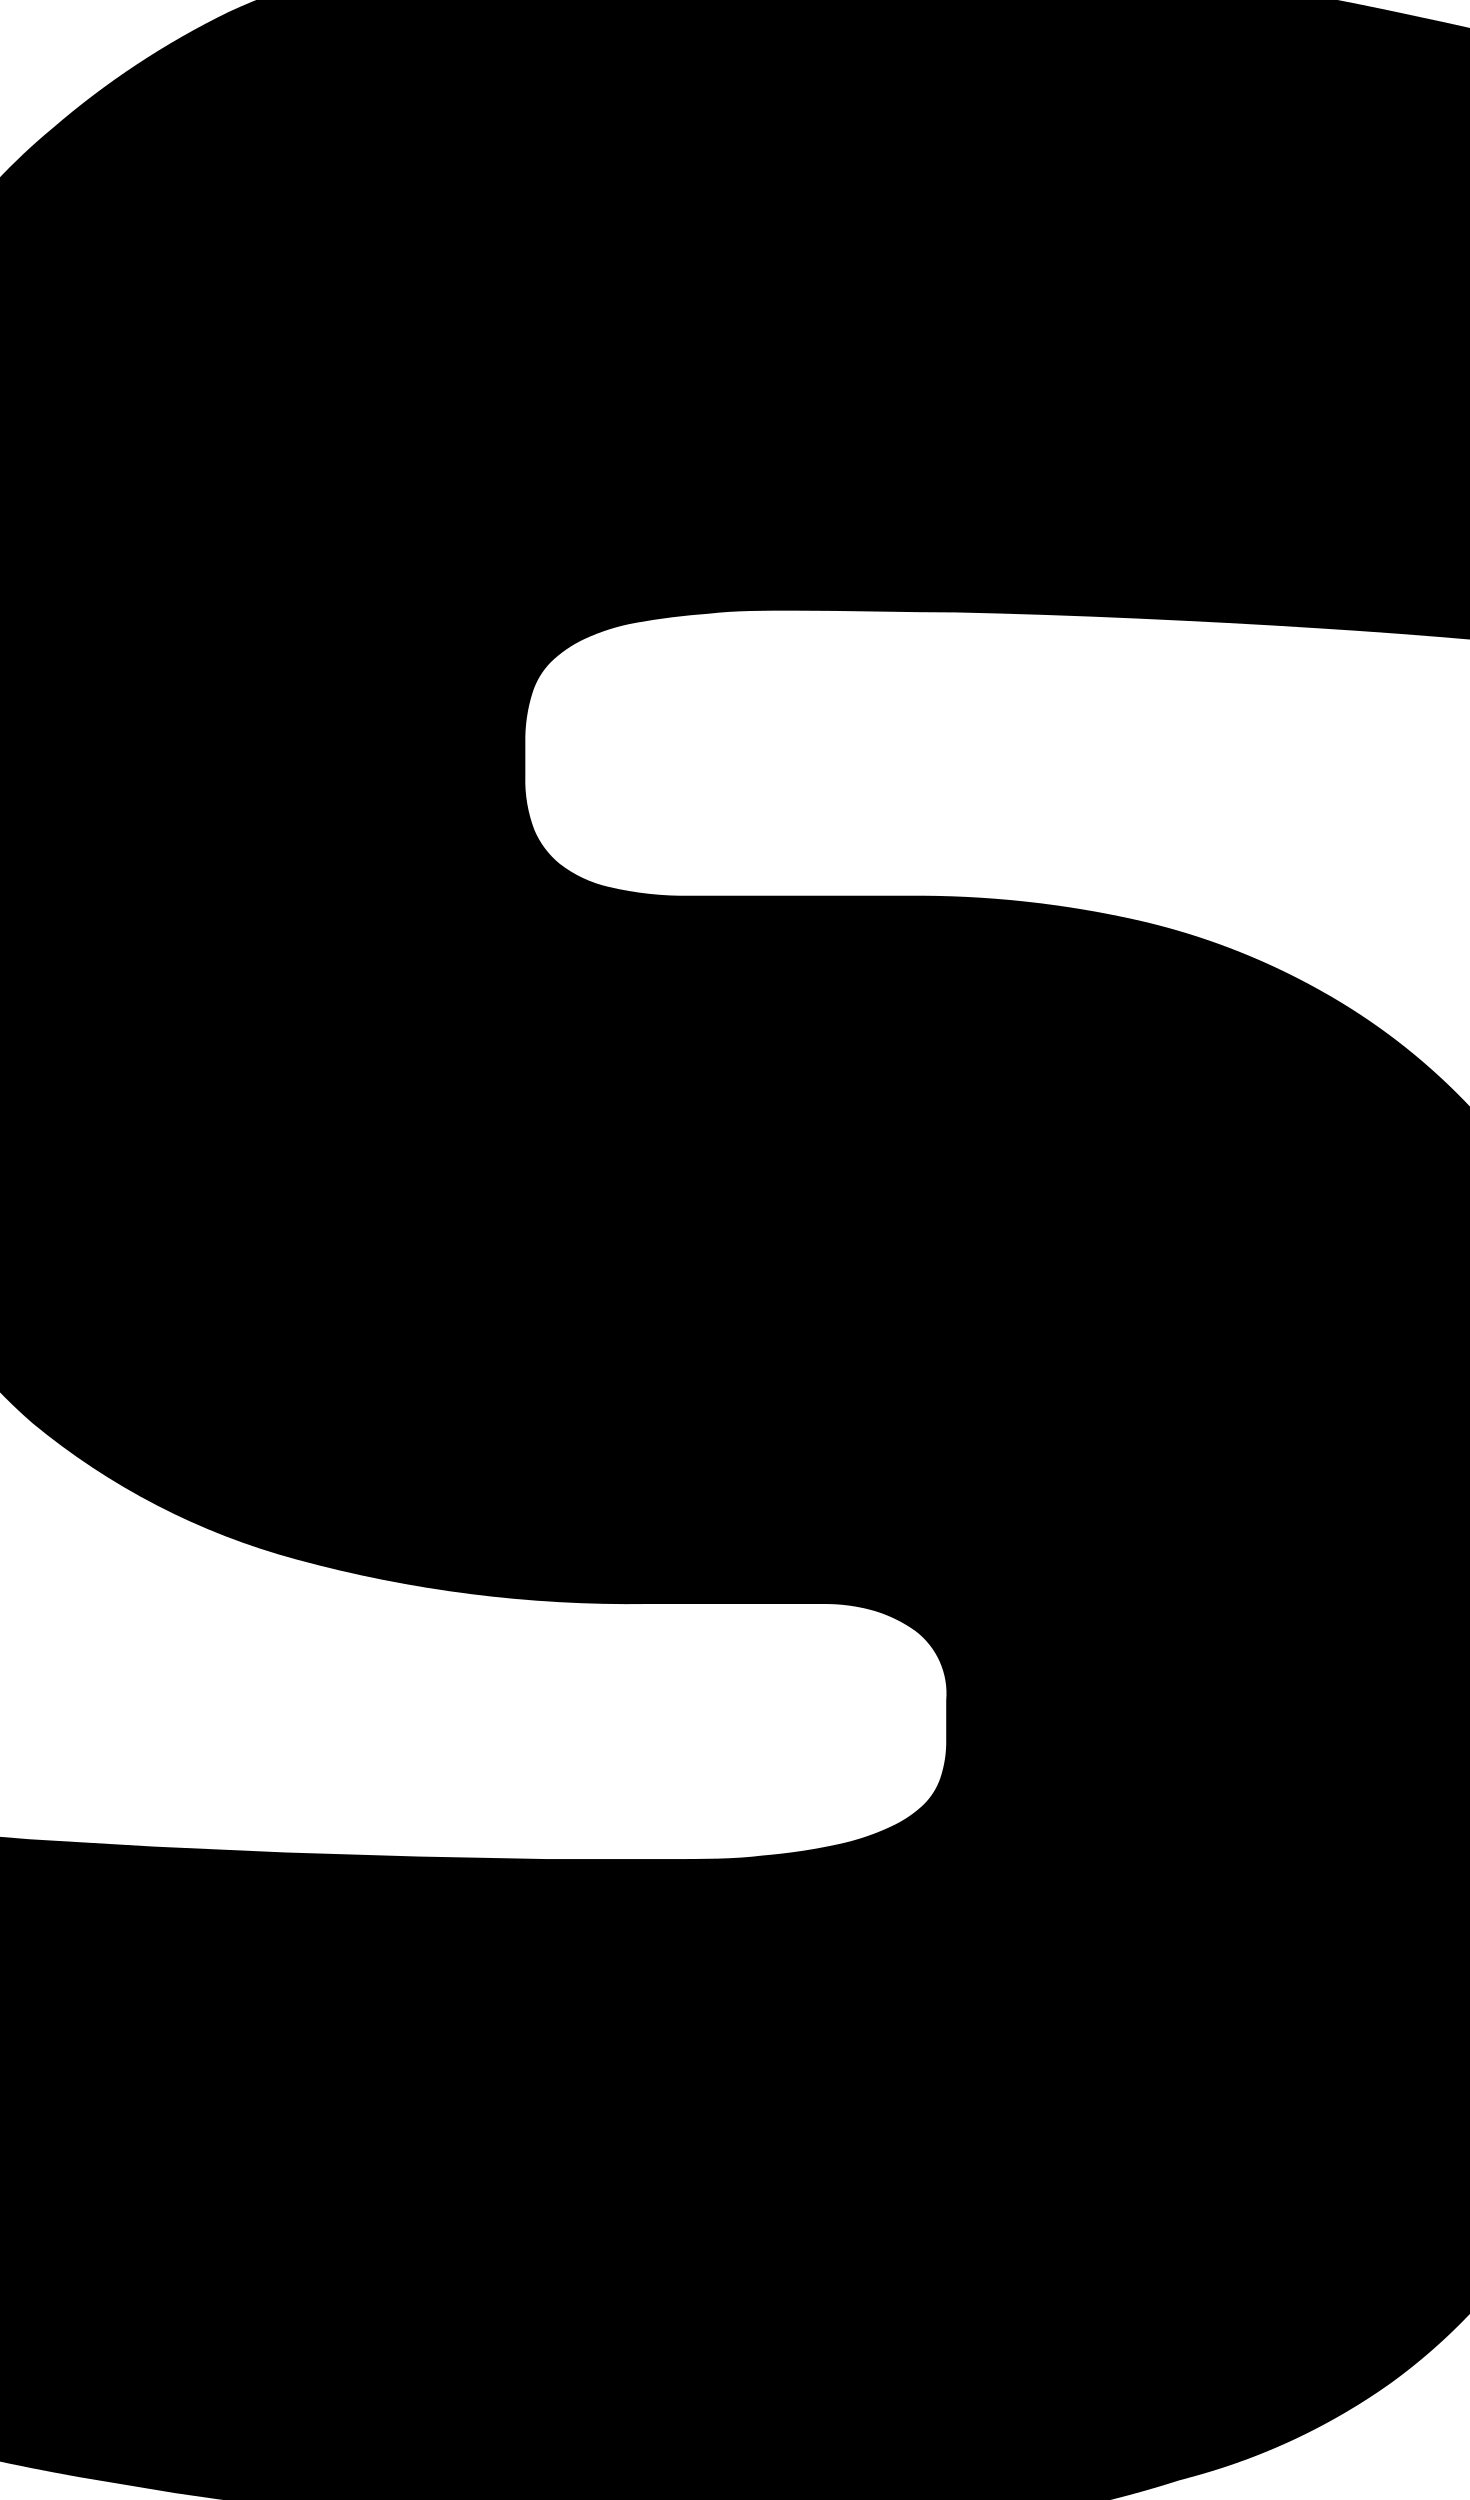
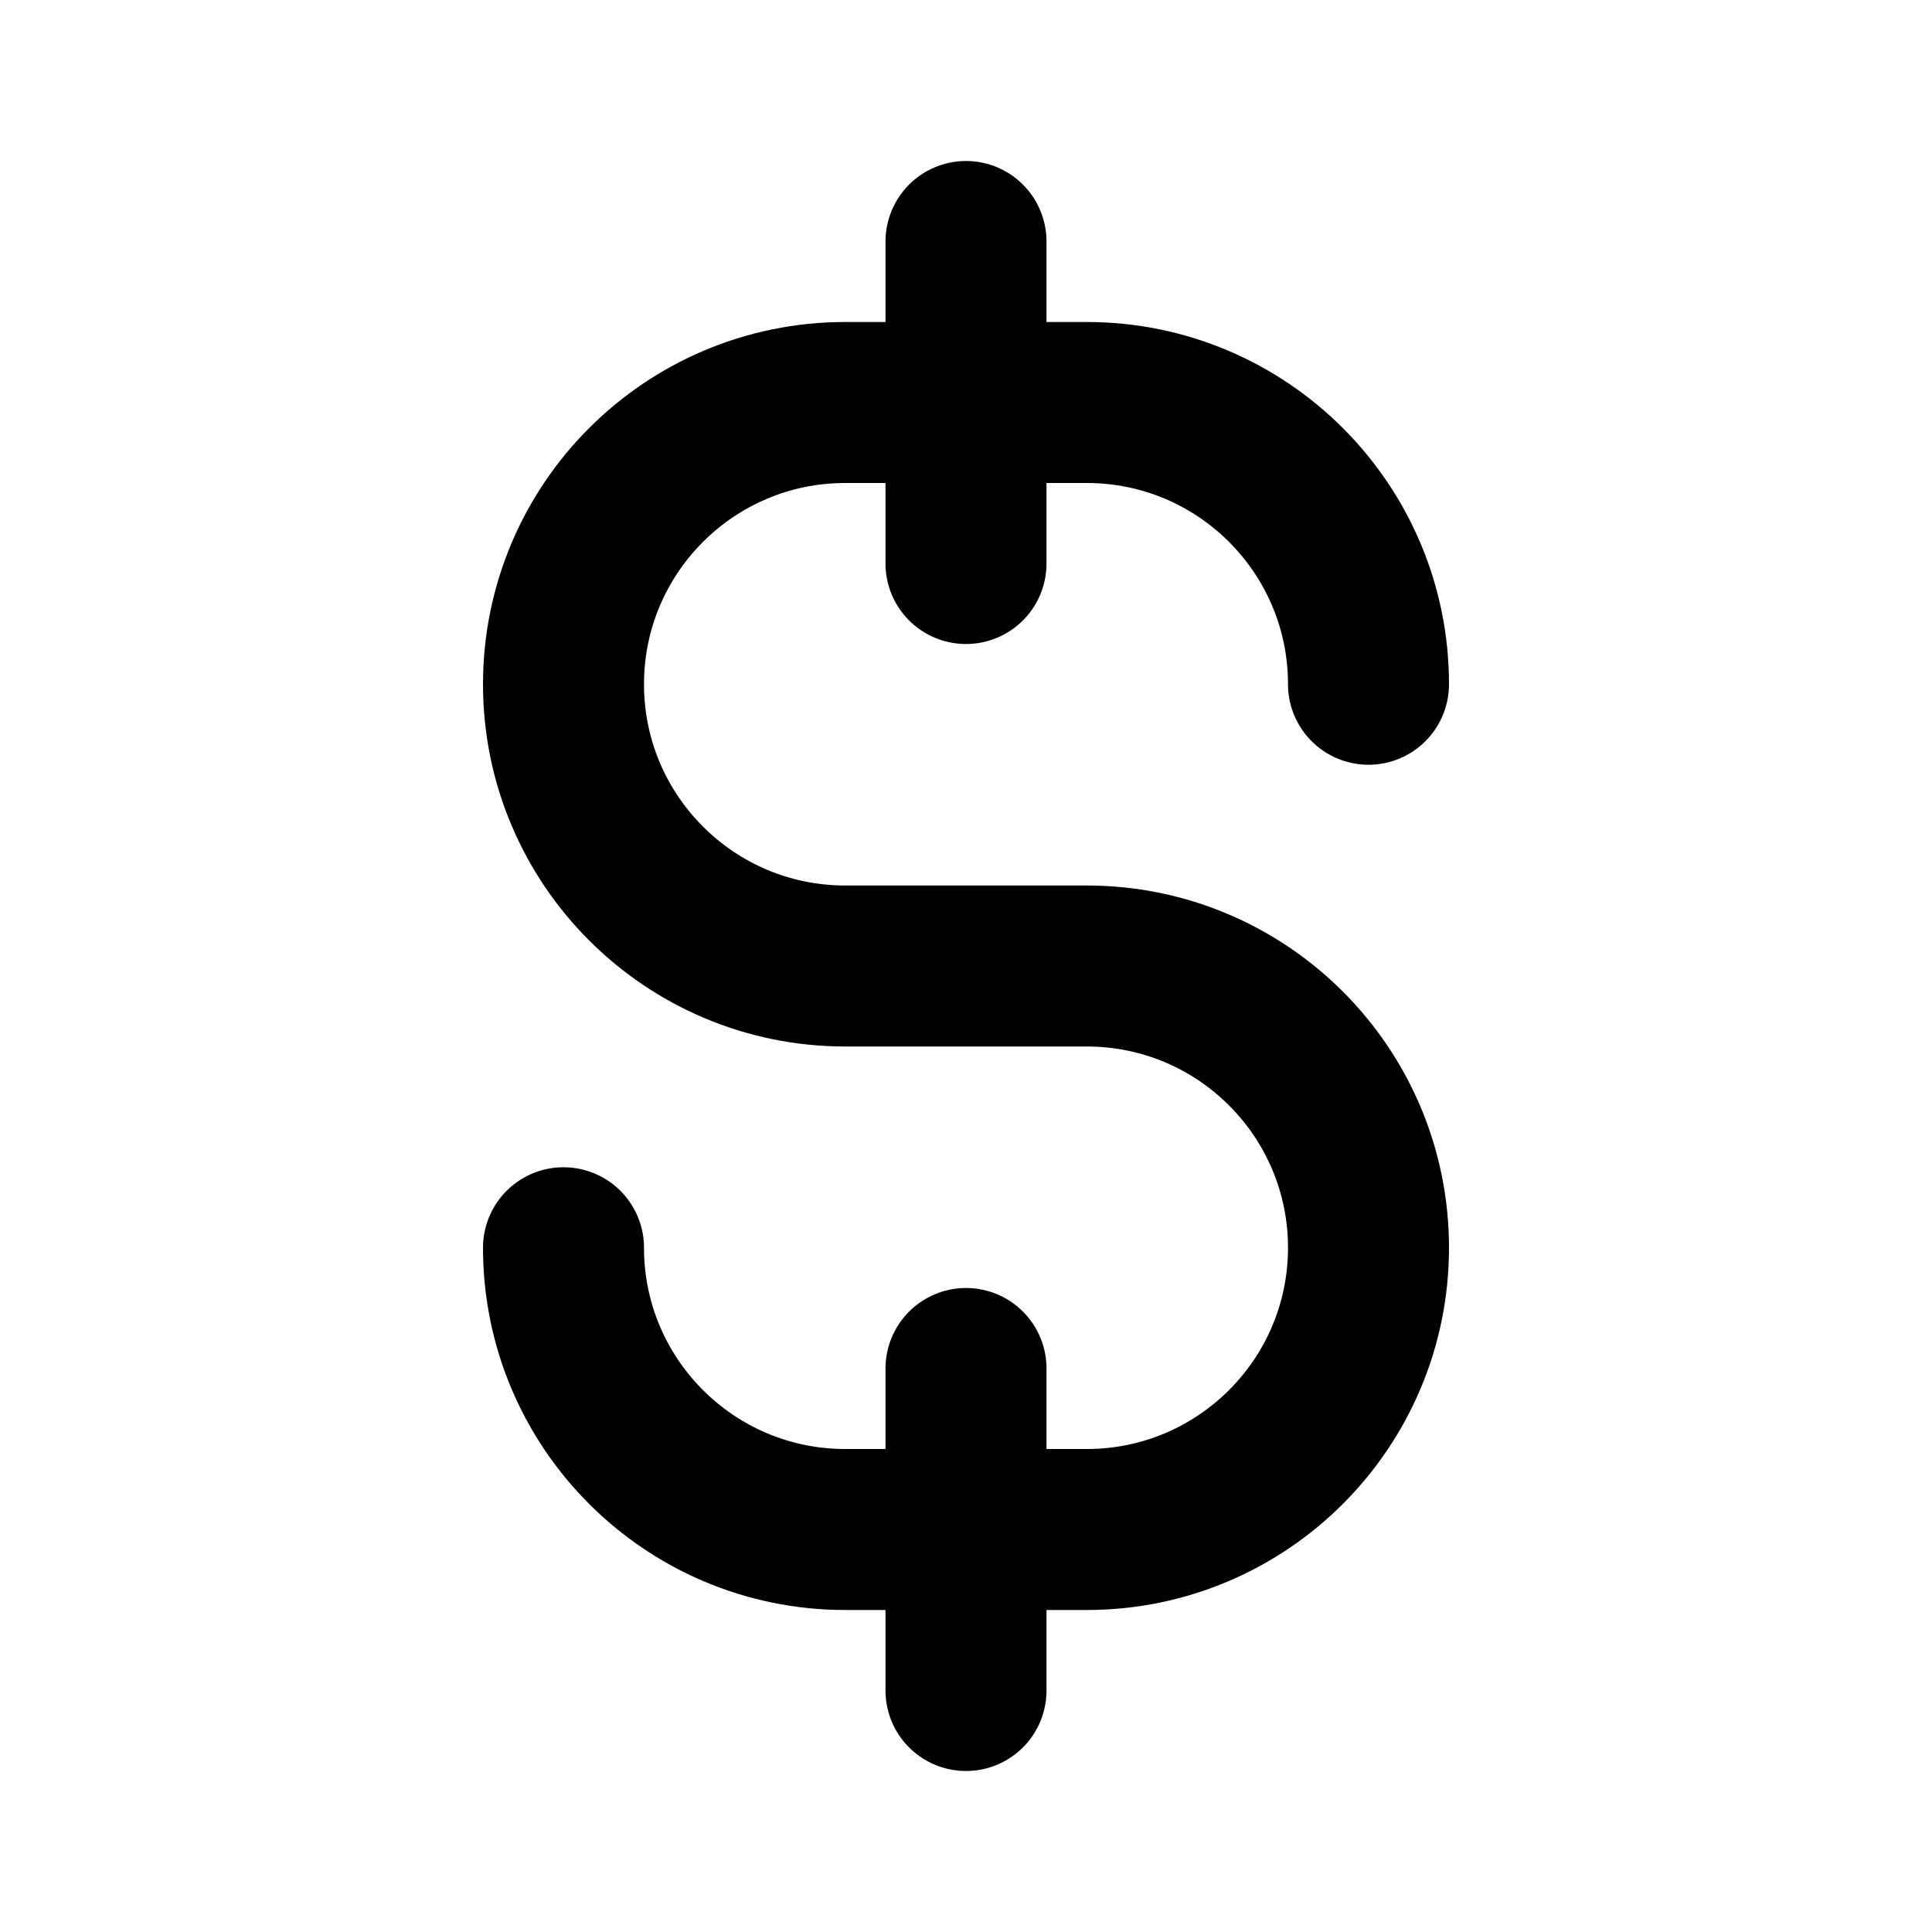
- <svg xmlns="http://www.w3.org/2000/svg" id="Layer_1" data-name="Layer 1" viewBox="7.223 12.288 57.784 98.304">
-   <path d="M23.71,111.63a32.57,32.57,0,0,1-3.49-.43l-6.12-.88-3.78-.63c-1.22-.22-2.45-.46-3.66-.73s-2.47-.58-3.53-.86l-1.44-.39V84.06l6.69.55,4.91.29,5.15.23,5.22.16,5.07.1,4.72,0c1.43,0,2.68,0,3.76-.14a22.78,22.78,0,0,0,3-.45,9.46,9.46,0,0,0,2.09-.71,4.65,4.65,0,0,0,1.26-.86,2.7,2.7,0,0,0,.63-1,4.47,4.47,0,0,0,.24-1.55V79.15a3.09,3.09,0,0,0-1.2-2.72,5.5,5.5,0,0,0-1.63-.8,7,7,0,0,0-2-.27h-6.9a49.84,49.84,0,0,1-13.82-1.75A27.5,27.5,0,0,1,8.5,68.25a22,22,0,0,1-6.43-9.72A42.4,42.4,0,0,1,0,44.51V40.22A35.58,35.58,0,0,1,2.29,27a23.85,23.85,0,0,1,7-9.67,32.26,32.26,0,0,1,6.92-4.57,28.29,28.29,0,0,1,7.49-2.25V0H45.52V10.07a91.3,91.3,0,0,1,9.93,1.43l1.84.32c1.53.27,3.05.56,4.56.88s2.78.59,4.08.9l1.48.36V37.64l-2.1-.18c-2.08-.18-4.19-.34-6.31-.47-2.31-.15-4.67-.27-7.08-.38s-4.9-.19-7.09-.24c-2,0-4.17-.07-6.44-.07-1.19,0-2.29,0-3.29.12a26.91,26.91,0,0,0-2.88.36,8.23,8.23,0,0,0-2,.63,4.82,4.82,0,0,0-1.34.92,3,3,0,0,0-.71,1.18,6.19,6.19,0,0,0-.29,2v1.3a5.49,5.49,0,0,0,.36,2.12,3.47,3.47,0,0,0,1,1.33,4.92,4.92,0,0,0,1.91.9,13.07,13.07,0,0,0,3.25.35H43a39.54,39.54,0,0,1,8.77.92,26.84,26.84,0,0,1,7.35,2.79A24.48,24.48,0,0,1,69,61.4a28.62,28.62,0,0,1,2.46,6.79,34.51,34.51,0,0,1,.82,7.57v4.3A51.37,51.37,0,0,1,71.1,91.38,26.08,26.08,0,0,1,67.61,100a22.65,22.65,0,0,1-5.7,6,24.53,24.53,0,0,1-7.62,3.63l-.73.2a43,43,0,0,1-8,1.74v11.35H23.71V111.63Z" />
+ <svg xmlns="http://www.w3.org/2000/svg" fill="#000000" width="800px" height="800px" viewBox="0 0 24 24" id="dollar" data-name="Flat Line" class="icon flat-line">
+   <path id="primary" d="M7,15.5A3.5,3.5,0,0,0,10.5,19h3A3.5,3.5,0,0,0,17,15.5h0A3.5,3.5,0,0,0,13.5,12h-3A3.5,3.5,0,0,1,7,8.5H7A3.5,3.5,0,0,1,10.5,5h3A3.5,3.5,0,0,1,17,8.5" style="fill: none; stroke: rgb(0, 0, 0); stroke-linecap: round; stroke-linejoin: round; stroke-width: 2;" />
+   <path id="primary-2" data-name="primary" d="M12,3V7m0,14V17" style="fill: none; stroke: rgb(0, 0, 0); stroke-linecap: round; stroke-linejoin: round; stroke-width: 2;" />
</svg>
